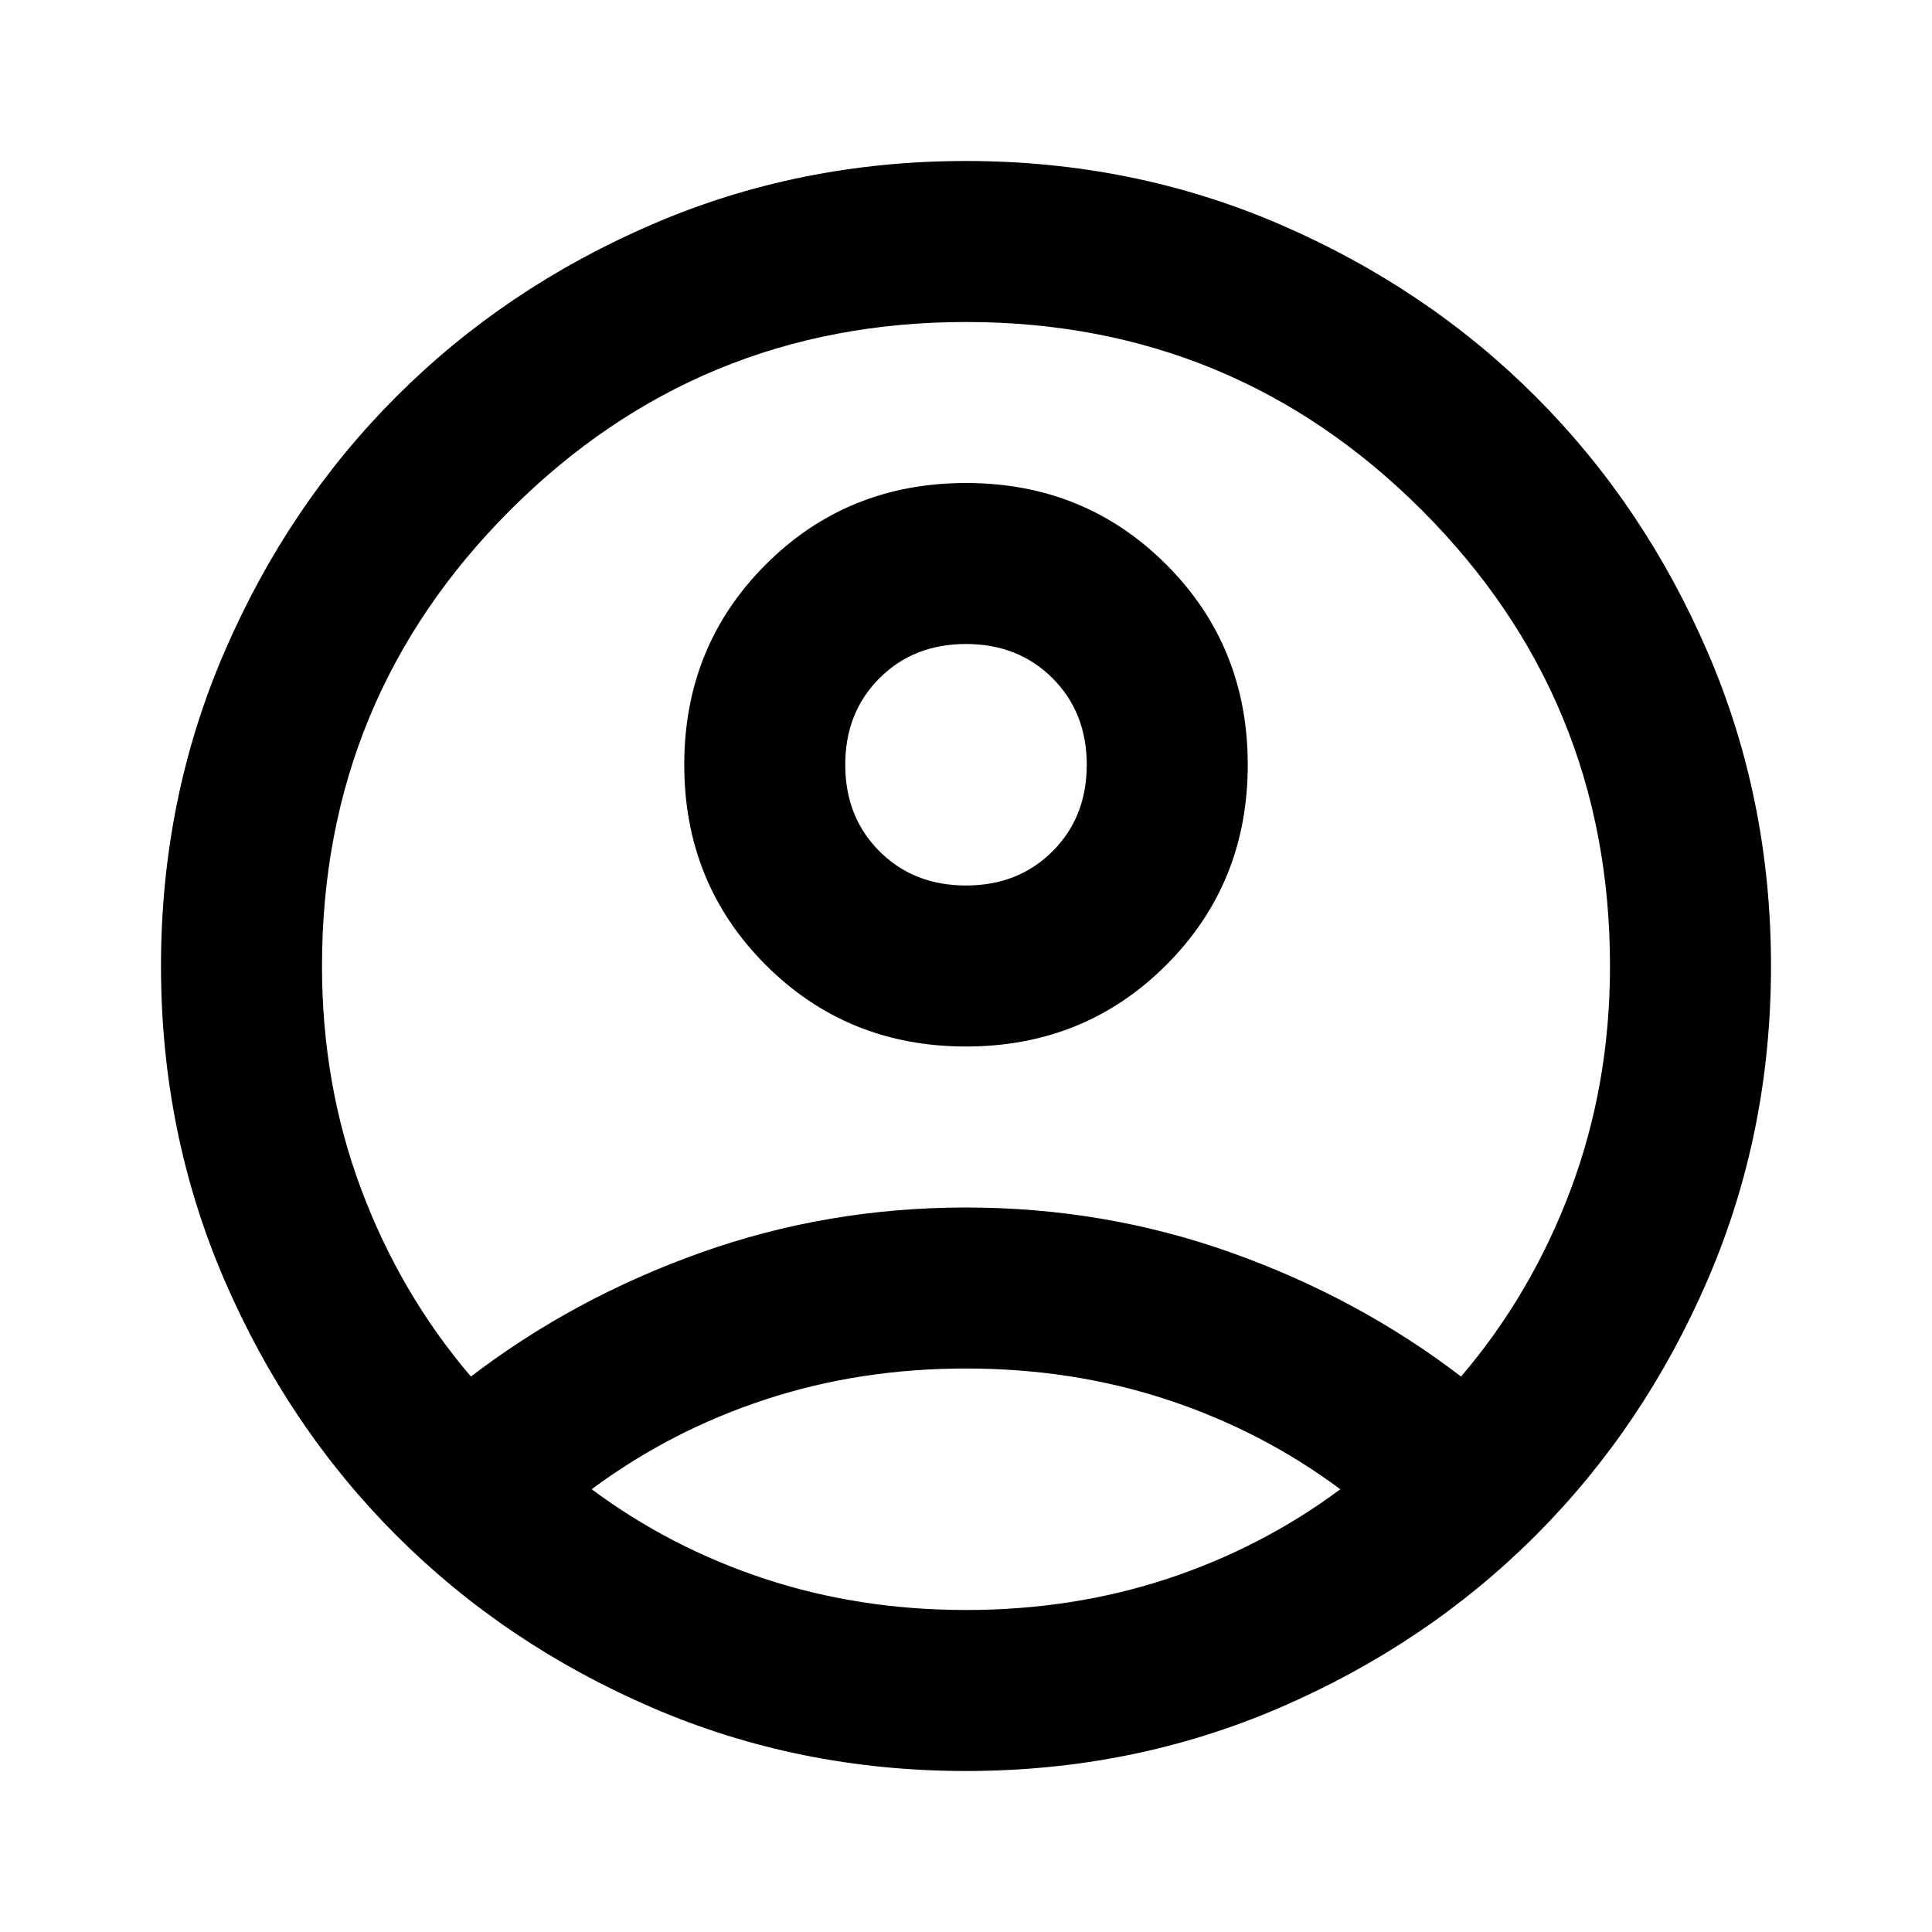
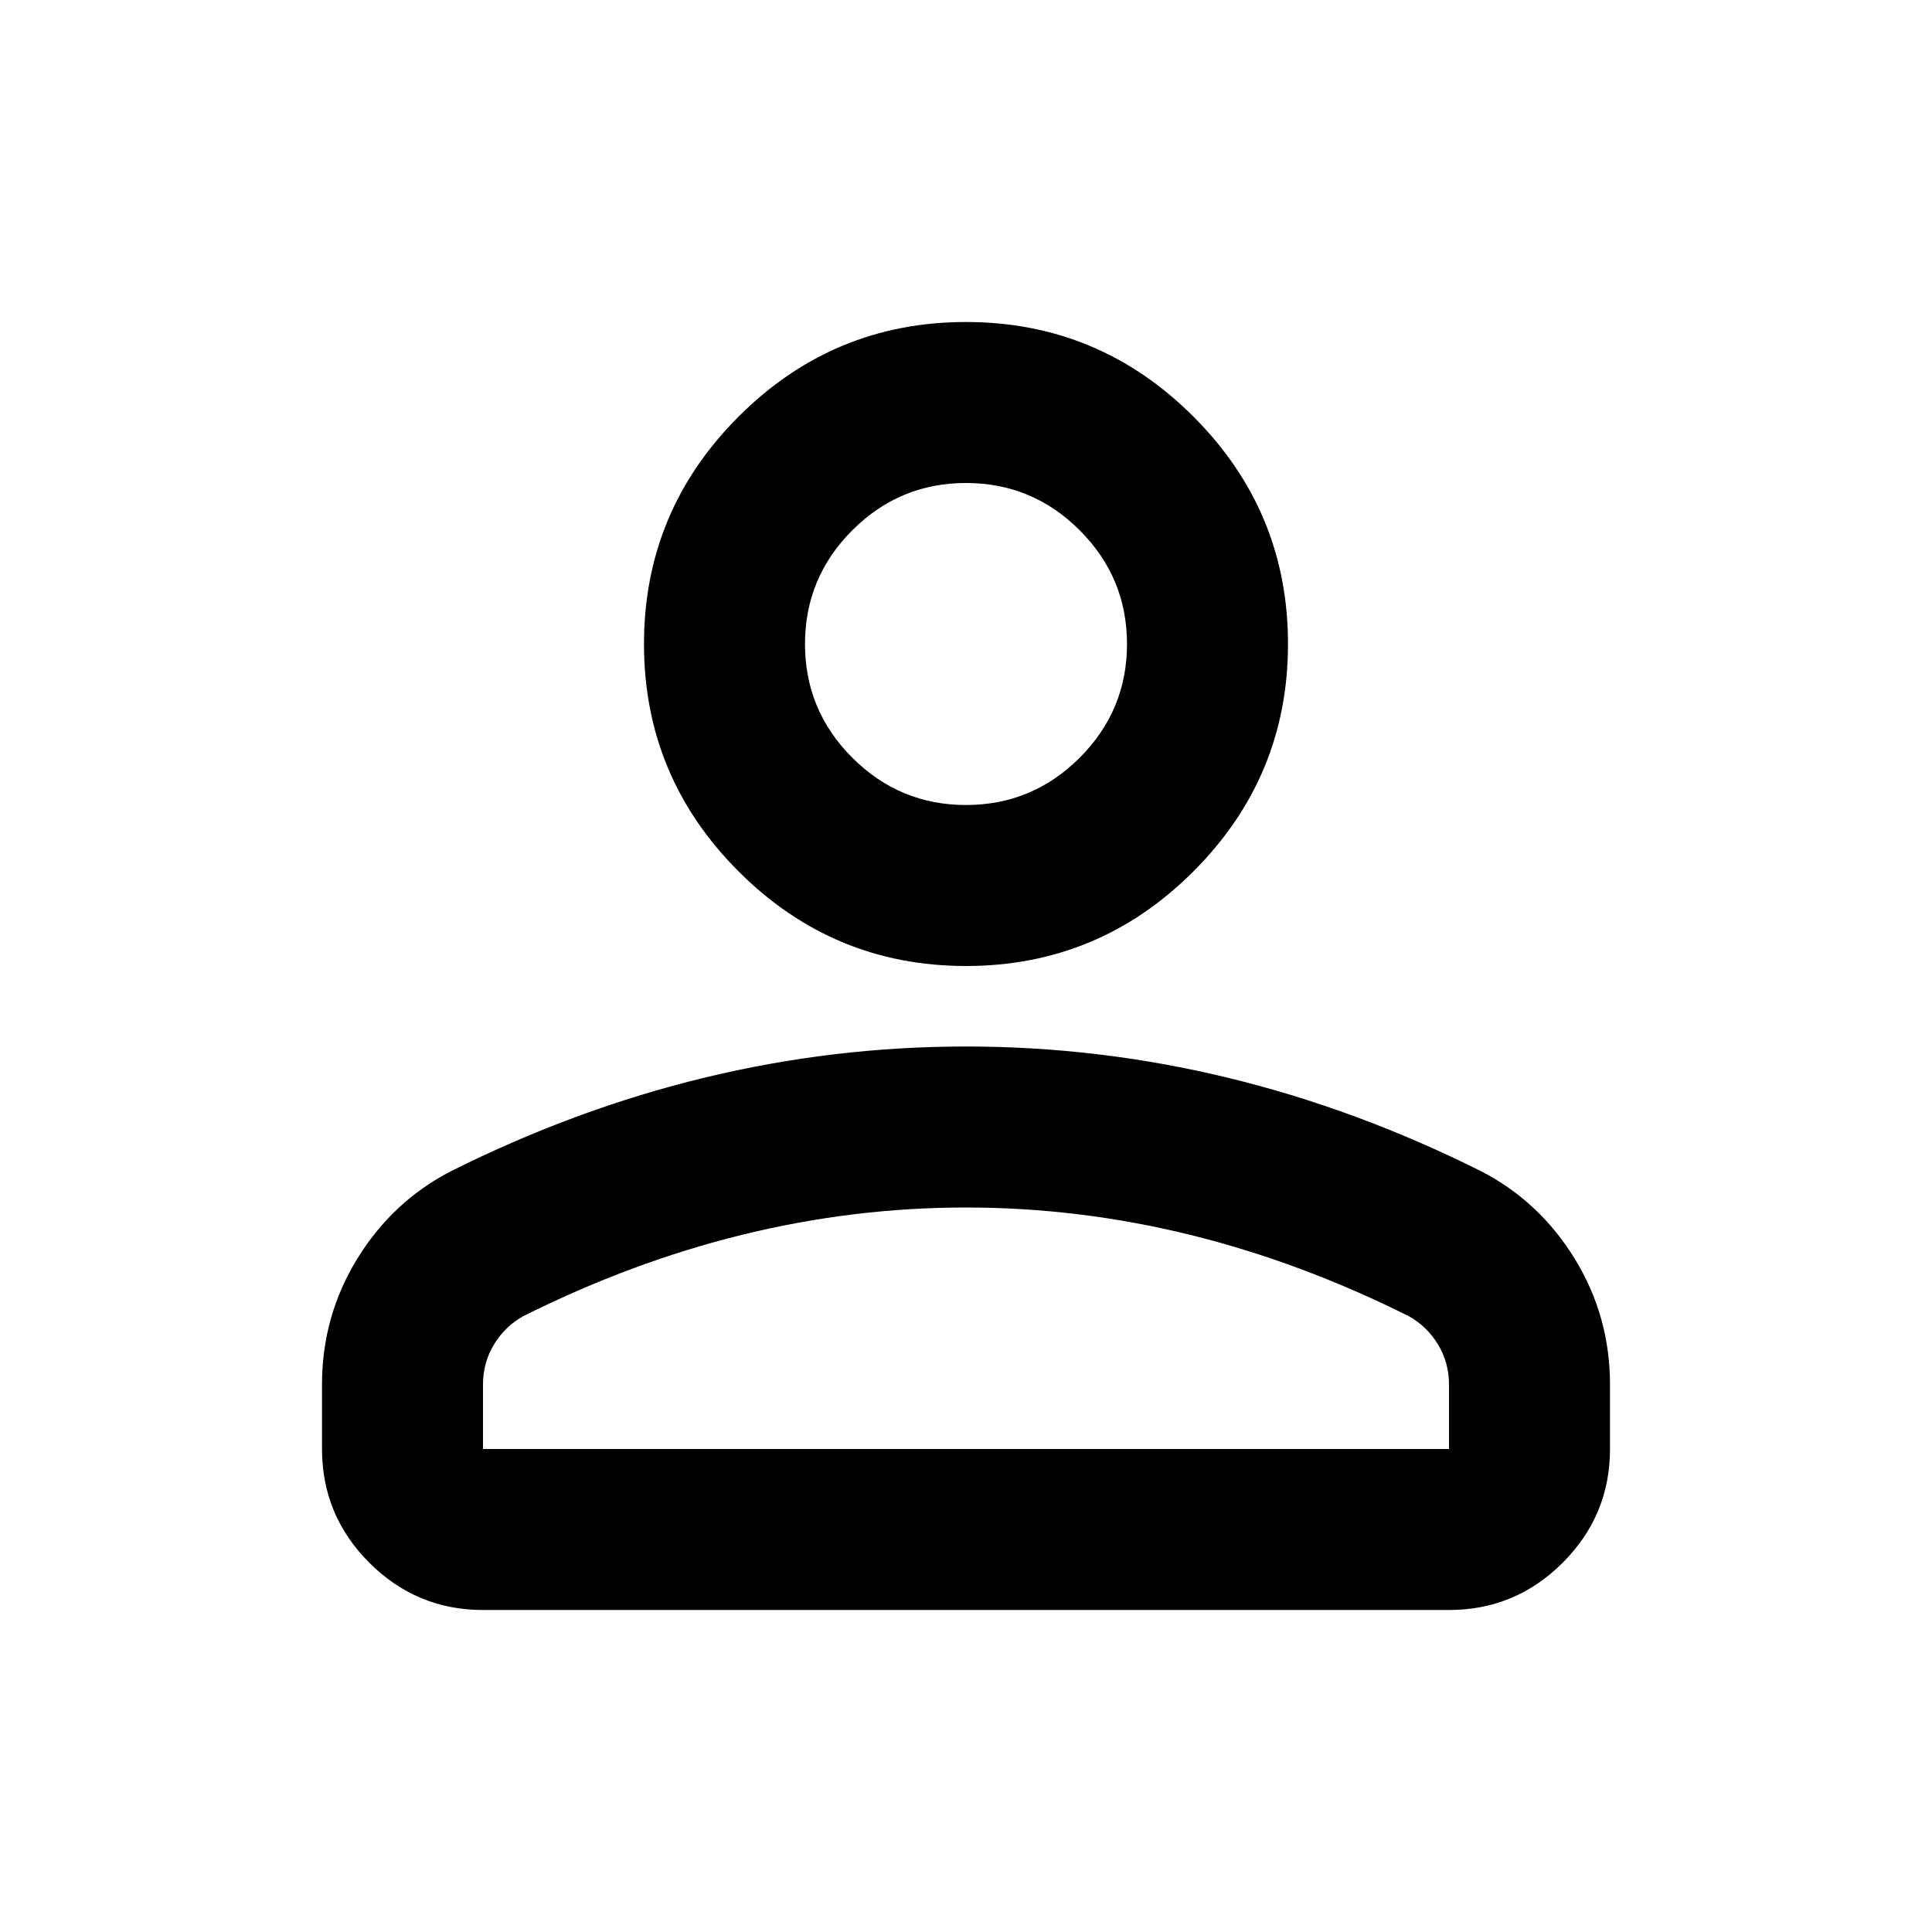
<svg xmlns="http://www.w3.org/2000/svg" viewBox="0 -960 960 960">
-   <path d="M234-276q51-39 114-61.5T480-360q69 0 132 22.5T726-276q35-41 54.5-93T800-480q0-133-93.5-226.5T480-800q-133 0-226.5 93.5T160-480q0 59 19.5 111t54.5 93Zm246-164q-59 0-99.5-40.5T340-580q0-59 40.5-99.5T480-720q59 0 99.5 40.5T620-580q0 59-40.5 99.5T480-440Zm0 360q-83 0-156-31.5T197-197q-54-54-85.5-127T80-480q0-83 31.5-156T197-763q54-54 127-85.5T480-880q83 0 156 31.5T763-763q54 54 85.5 127T880-480q0 83-31.5 156T763-197q-54 54-127 85.5T480-80Zm0-80q53 0 100-15.5t86-44.5q-39-29-86-44.5T480-280q-53 0-100 15.5T294-220q39 29 86 44.5T480-160Zm0-360q26 0 43-17t17-43q0-26-17-43t-43-17q-26 0-43 17t-17 43q0 26 17 43t43 17Zm0-60Zm0 360Z" />
+   <path d="M480-480q-66 0-113-47t-47-113q0-66 47-113t113-47q66 0 113 47t47 113q0 66-47 113t-113 47Zm240 320H240q-33 0-56.5-23.5T160-240v-32q0-34 17.5-62.5T224-378q62-31 126-46.5T480-440q66 0 130 15.5T736-378q29 15 46.5 43.5T800-272v32q0 33-23.5 56.5T720-160Zm-480-80h480v-32q0-11-5.5-20T700-306q-54-27-109-40.5T480-360q-56 0-111 13.5T260-306q-9 5-14.5 14t-5.5 20v32Zm240-320q33 0 56.5-23.5T560-640q0-33-23.5-56.5T480-720q-33 0-56.5 23.5T400-640q0 33 23.5 56.5T480-560Zm0-80Zm0 400Z" />
</svg>
